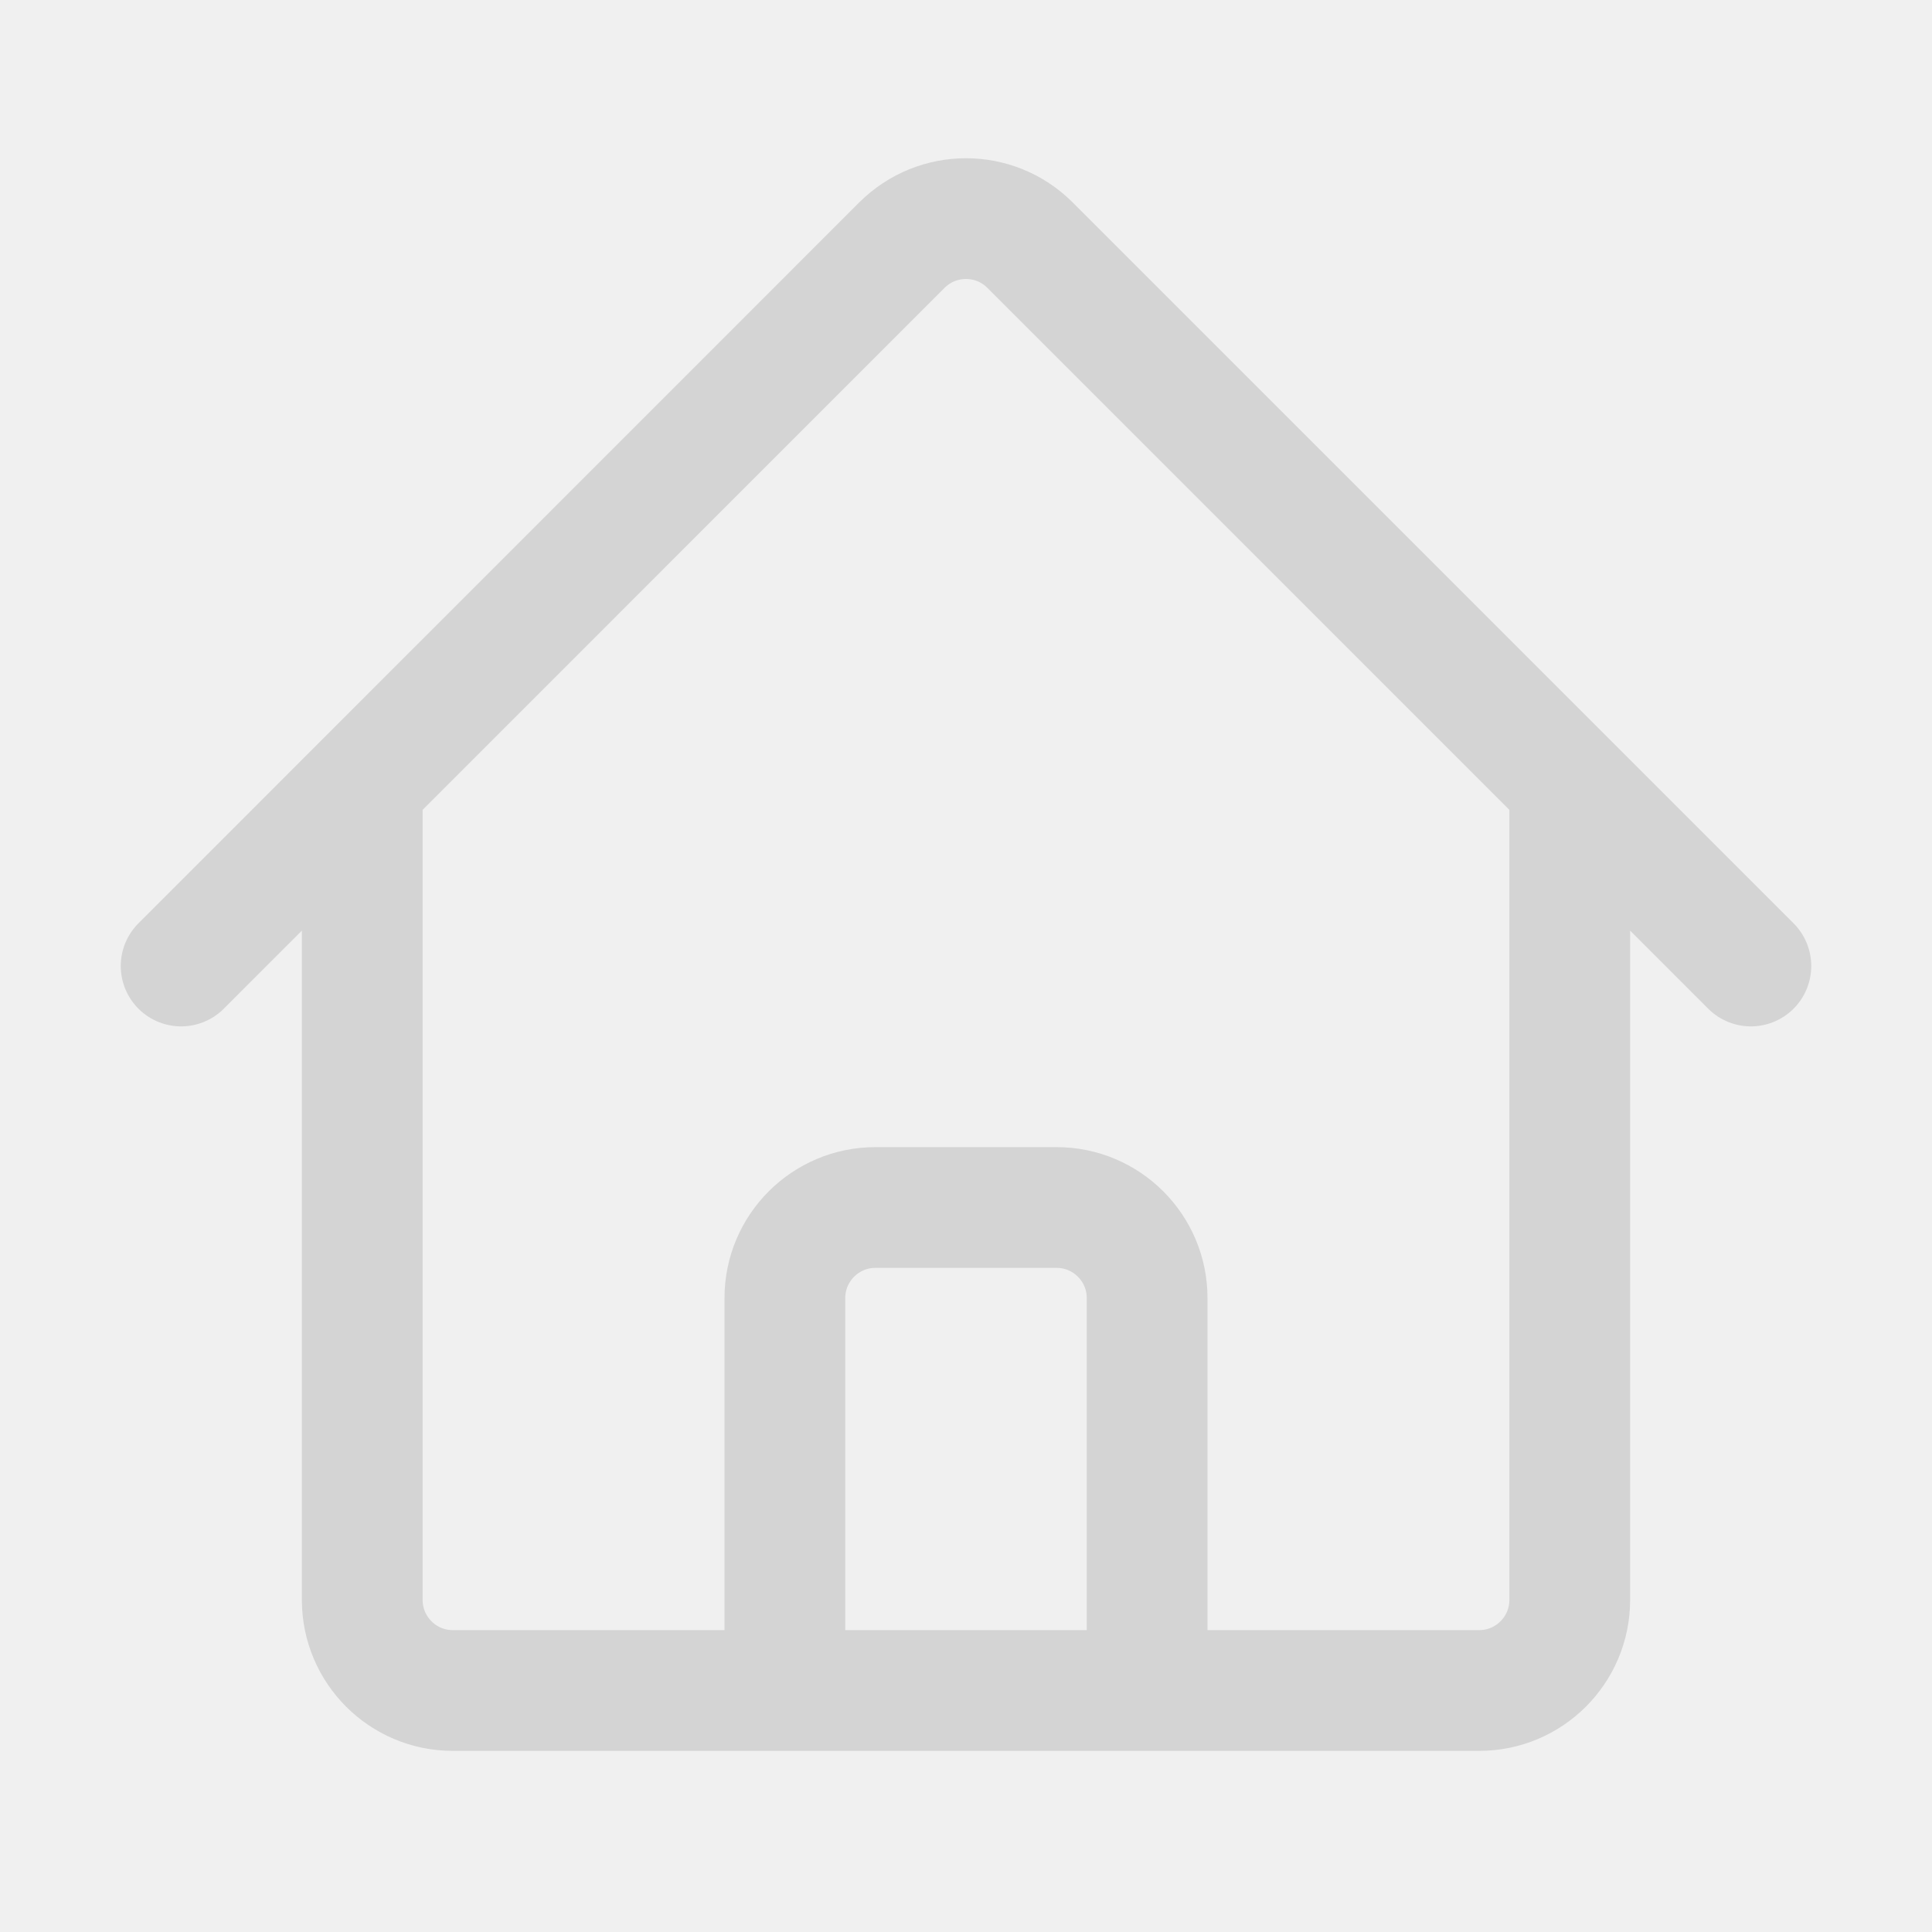
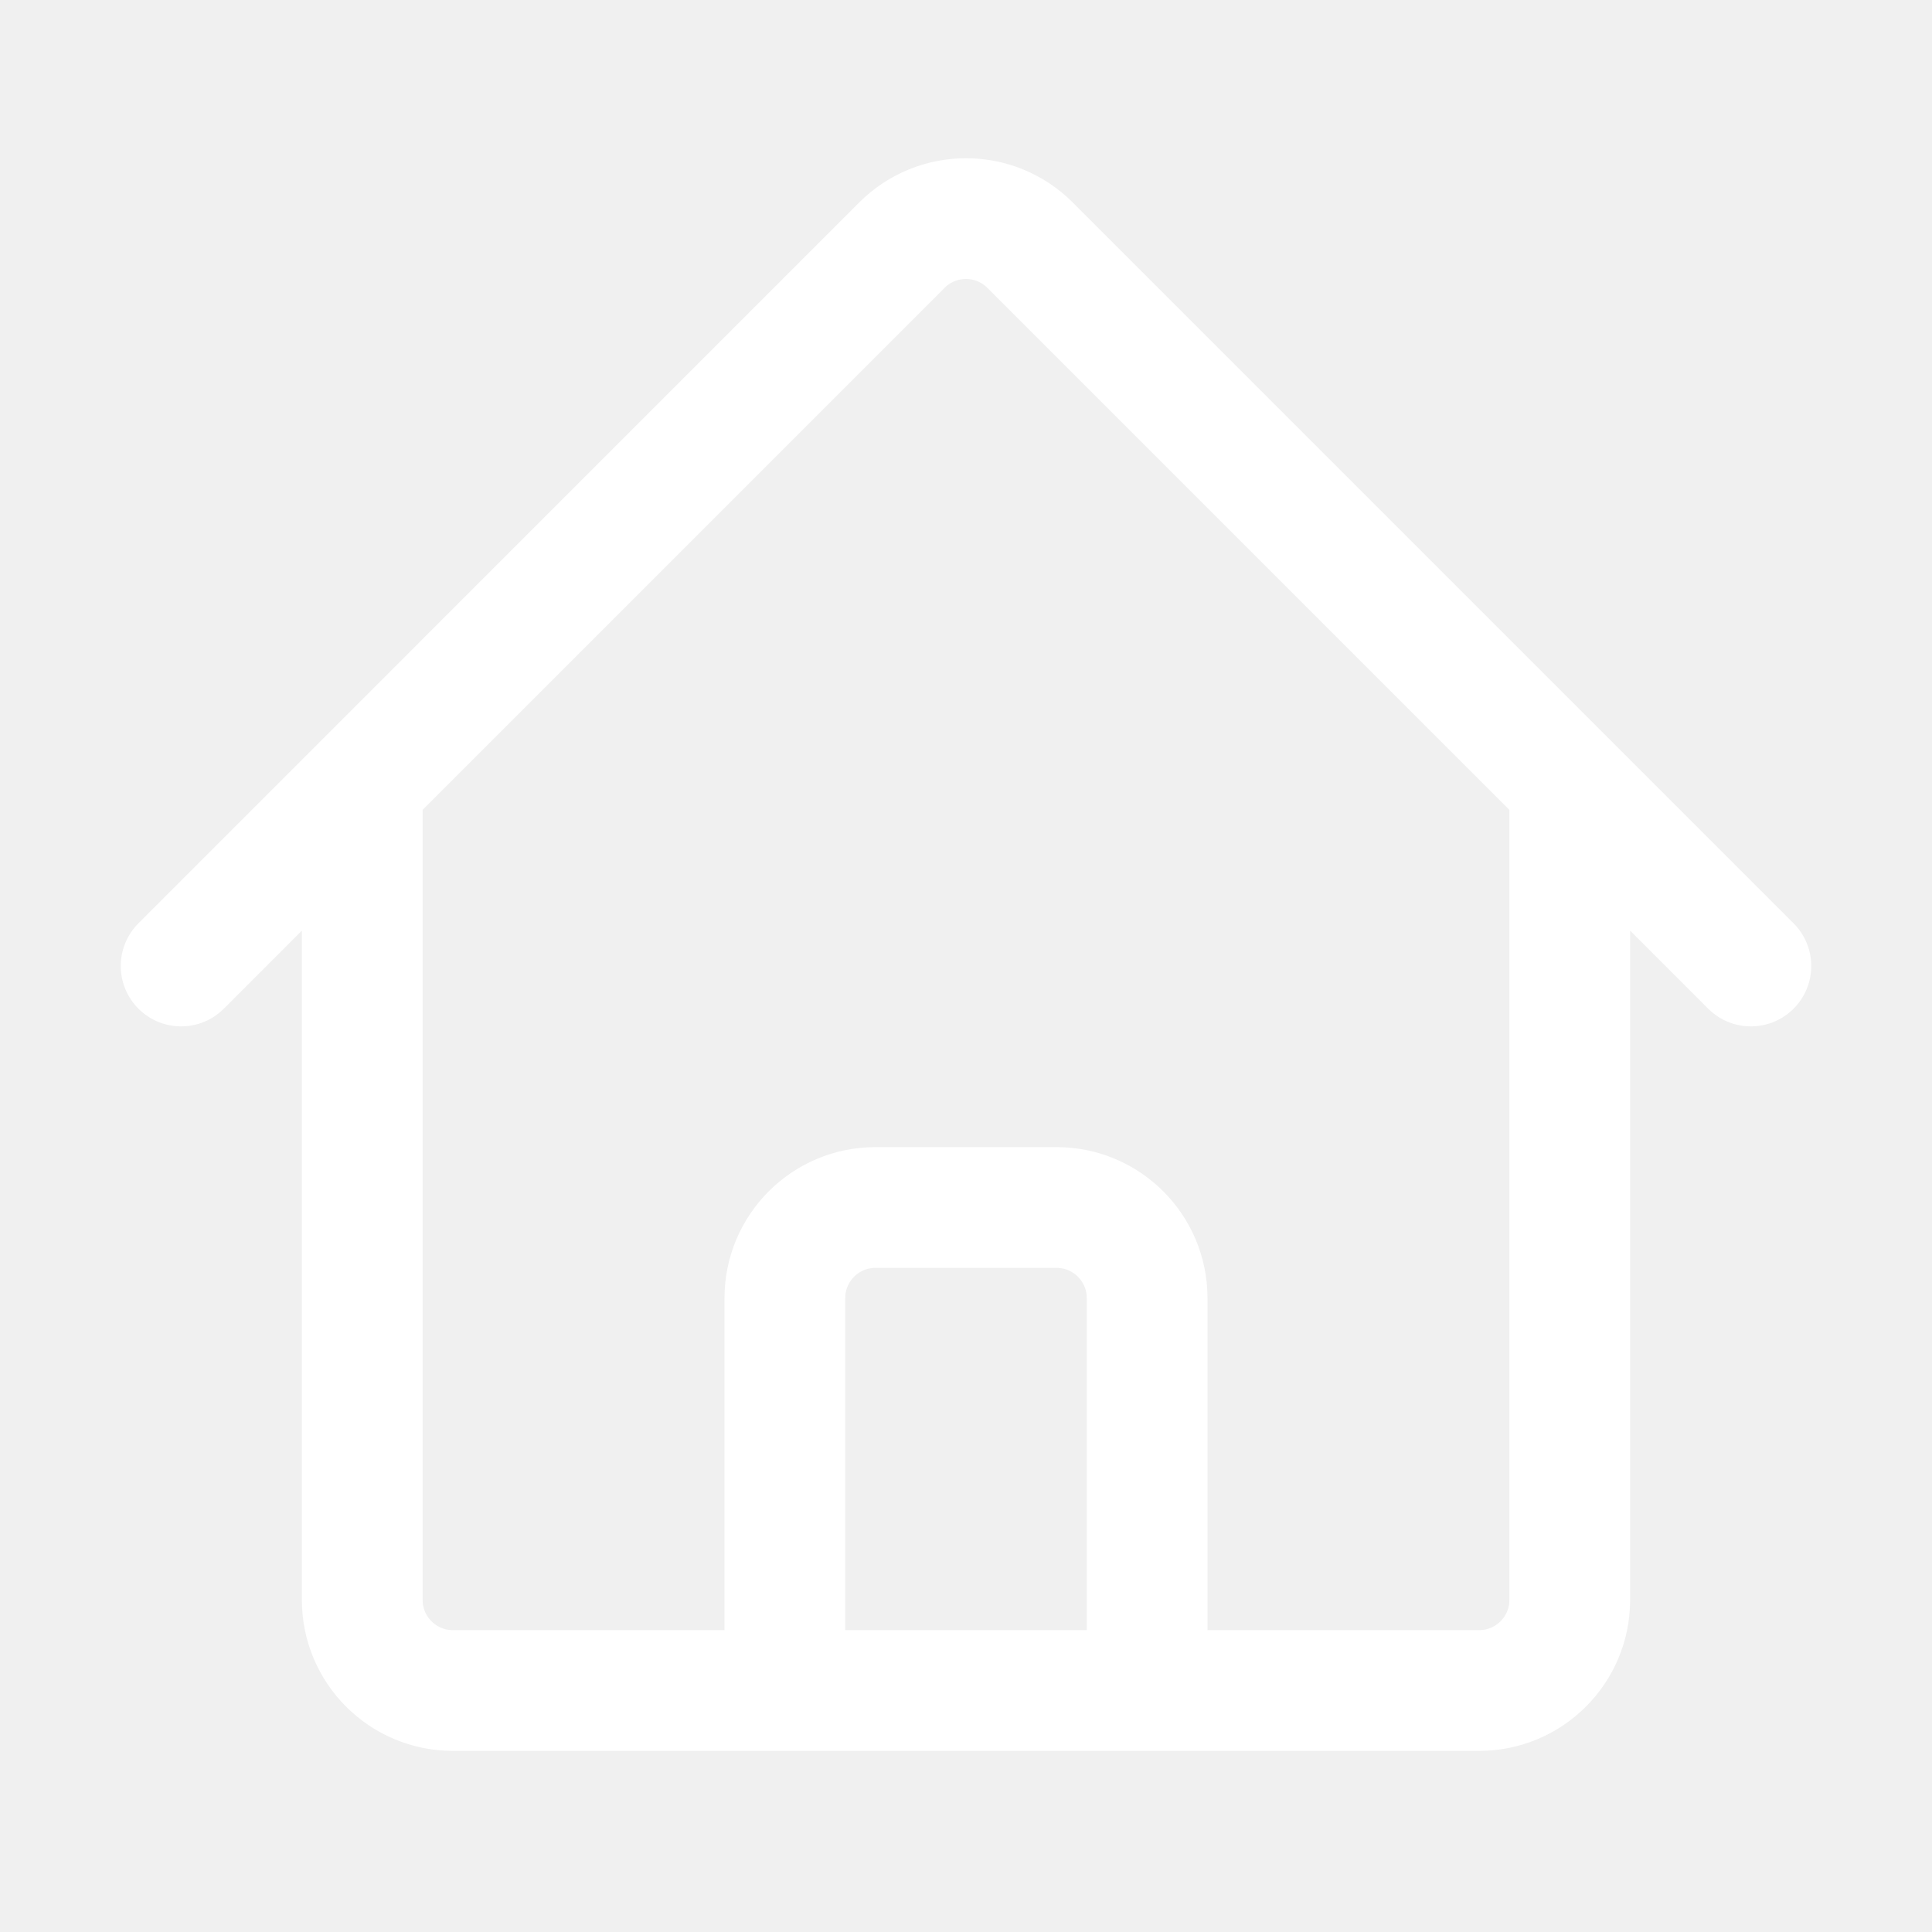
- <svg xmlns="http://www.w3.org/2000/svg" fill="none" viewBox="0 0 24 24" stroke-width="1.5" stroke="#d4d4d4" width="20" height="20">
+ <svg xmlns="http://www.w3.org/2000/svg" fill="none" viewBox="0 0 24 24" stroke-width="1.5" stroke="#FFFFFF" width="20" height="20">
  <path stroke-linecap="round" stroke-linejoin="round" d="M2.25 12l8.954-8.955c.44-.439 1.152-.439 1.591 0L21.75 12M4.5 9.75v10.125c0 .621.504 1.125 1.125 1.125H9.75v-4.875c0-.621.504-1.125 1.125-1.125h2.25c.621 0 1.125.504 1.125 1.125V21h4.125c.621 0 1.125-.504 1.125-1.125V9.75M8.25 21h8.25" />
</svg>
